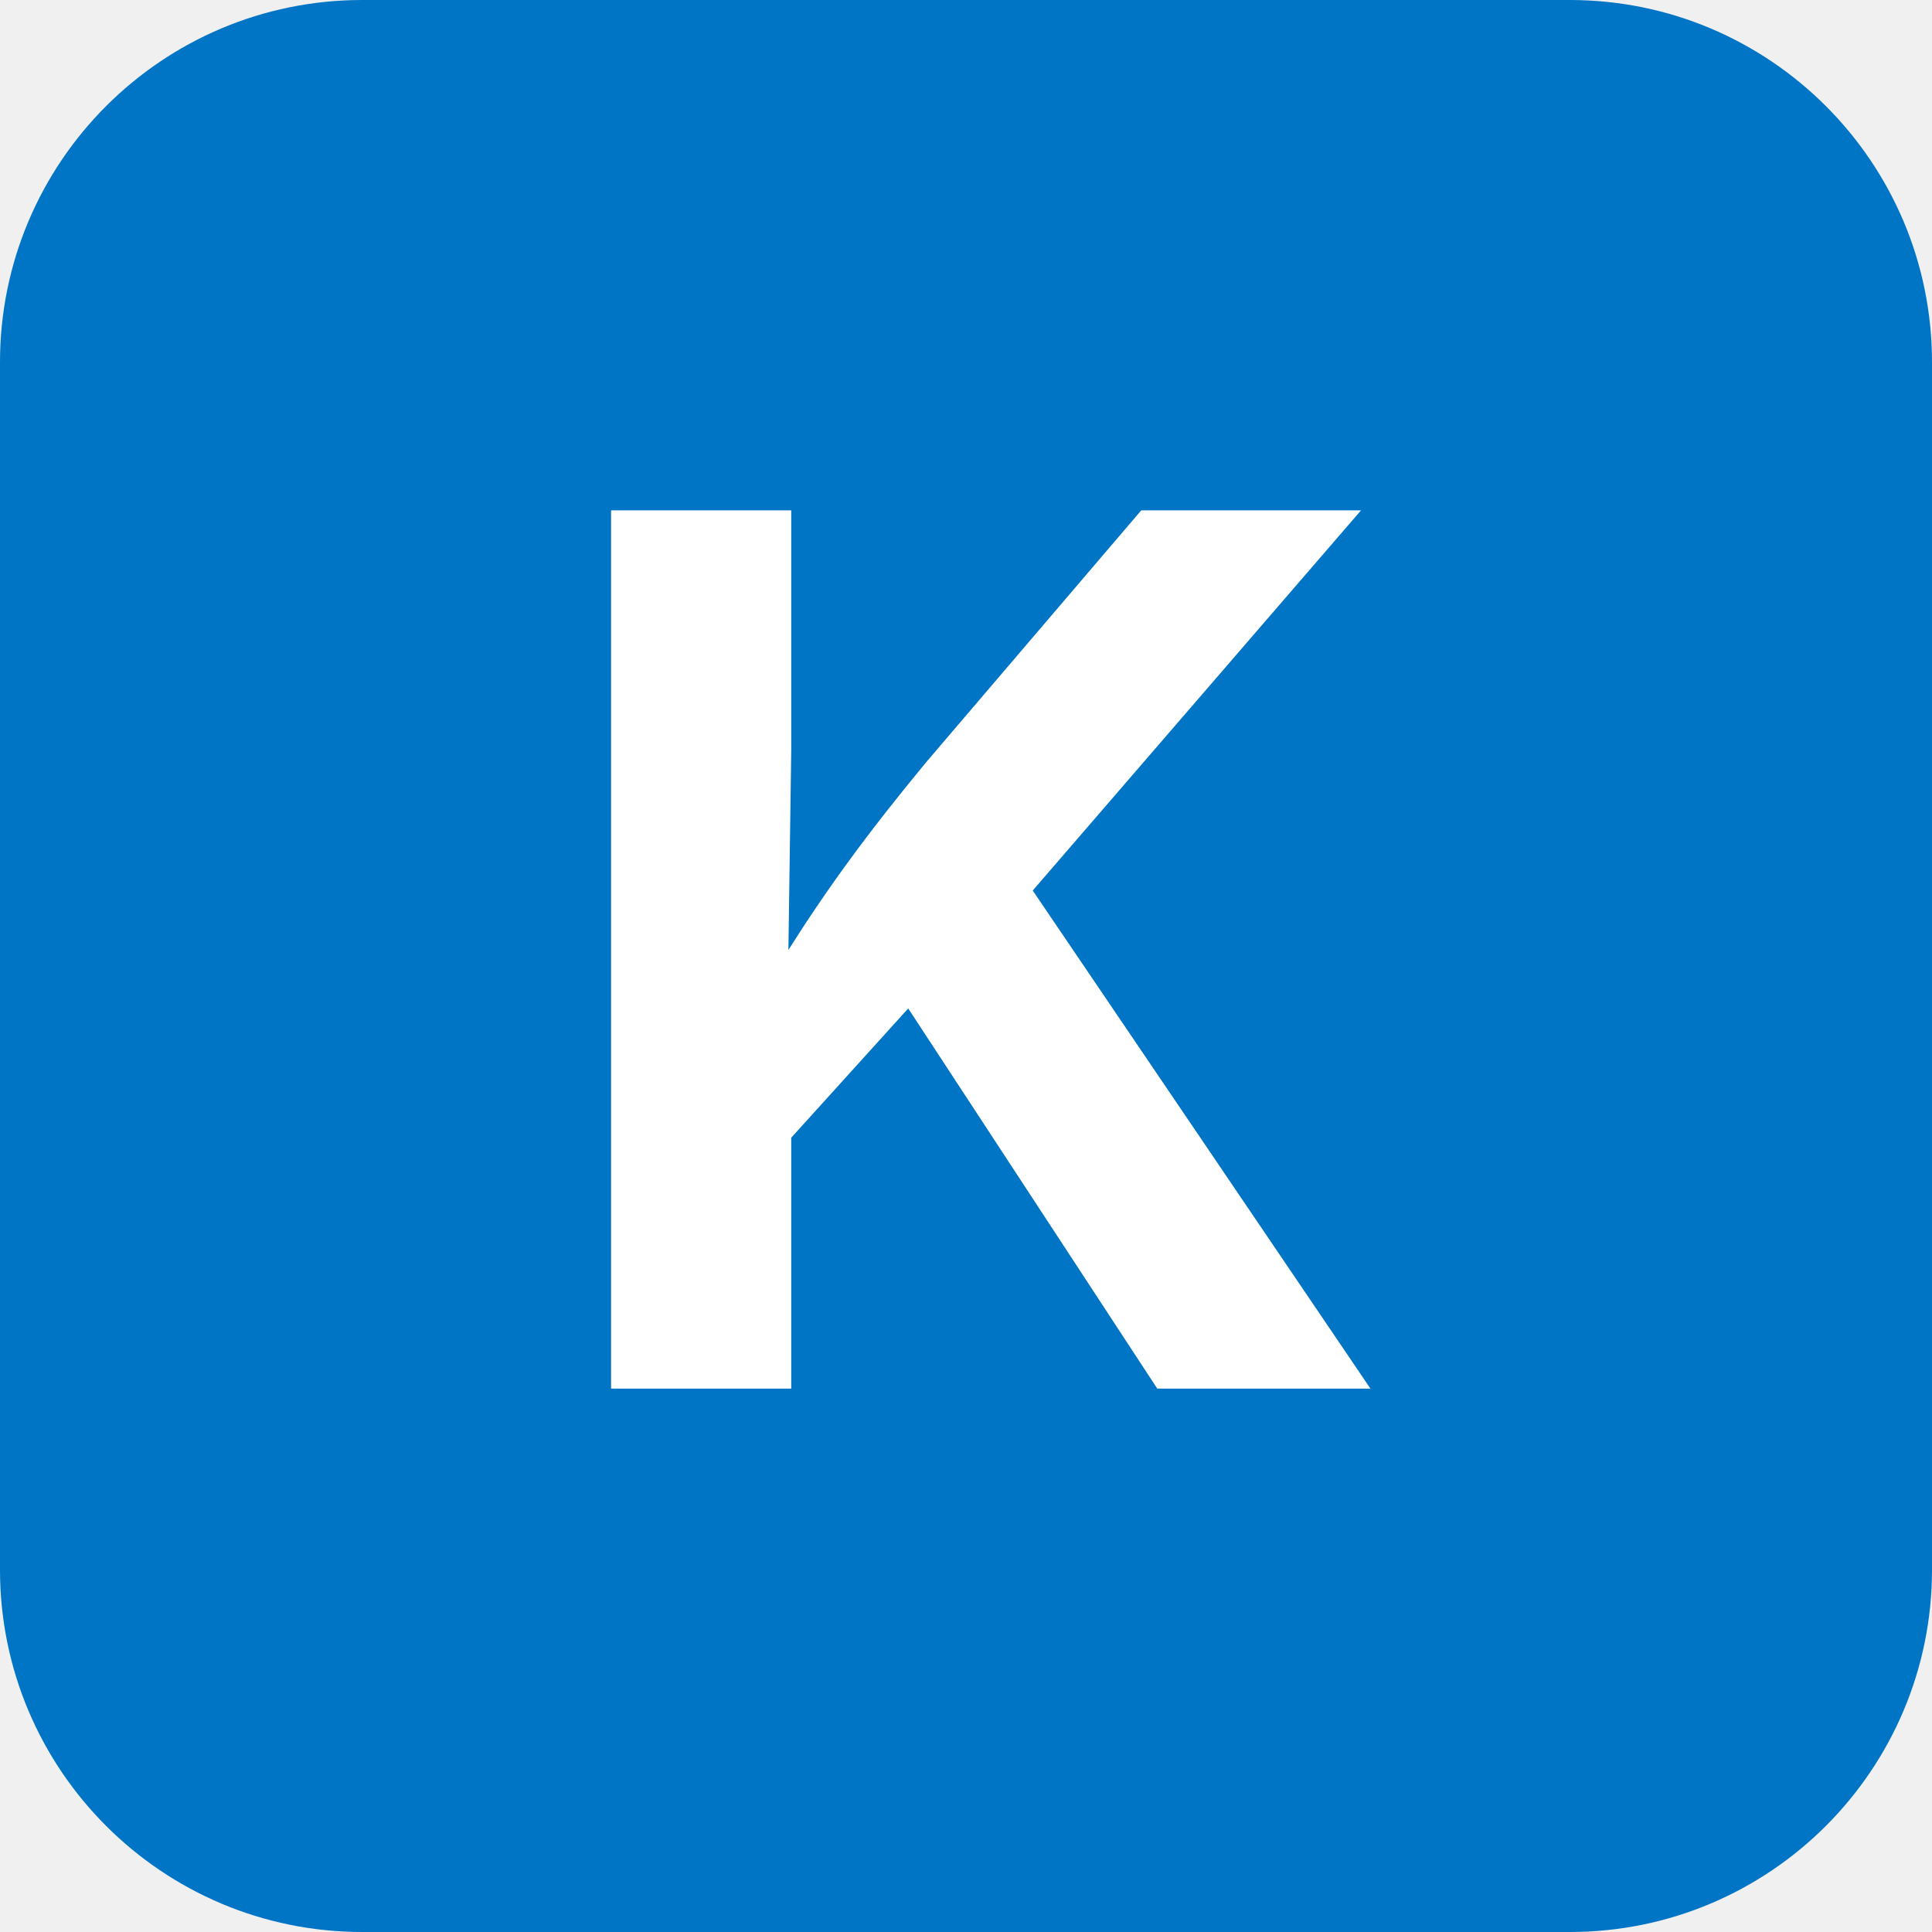
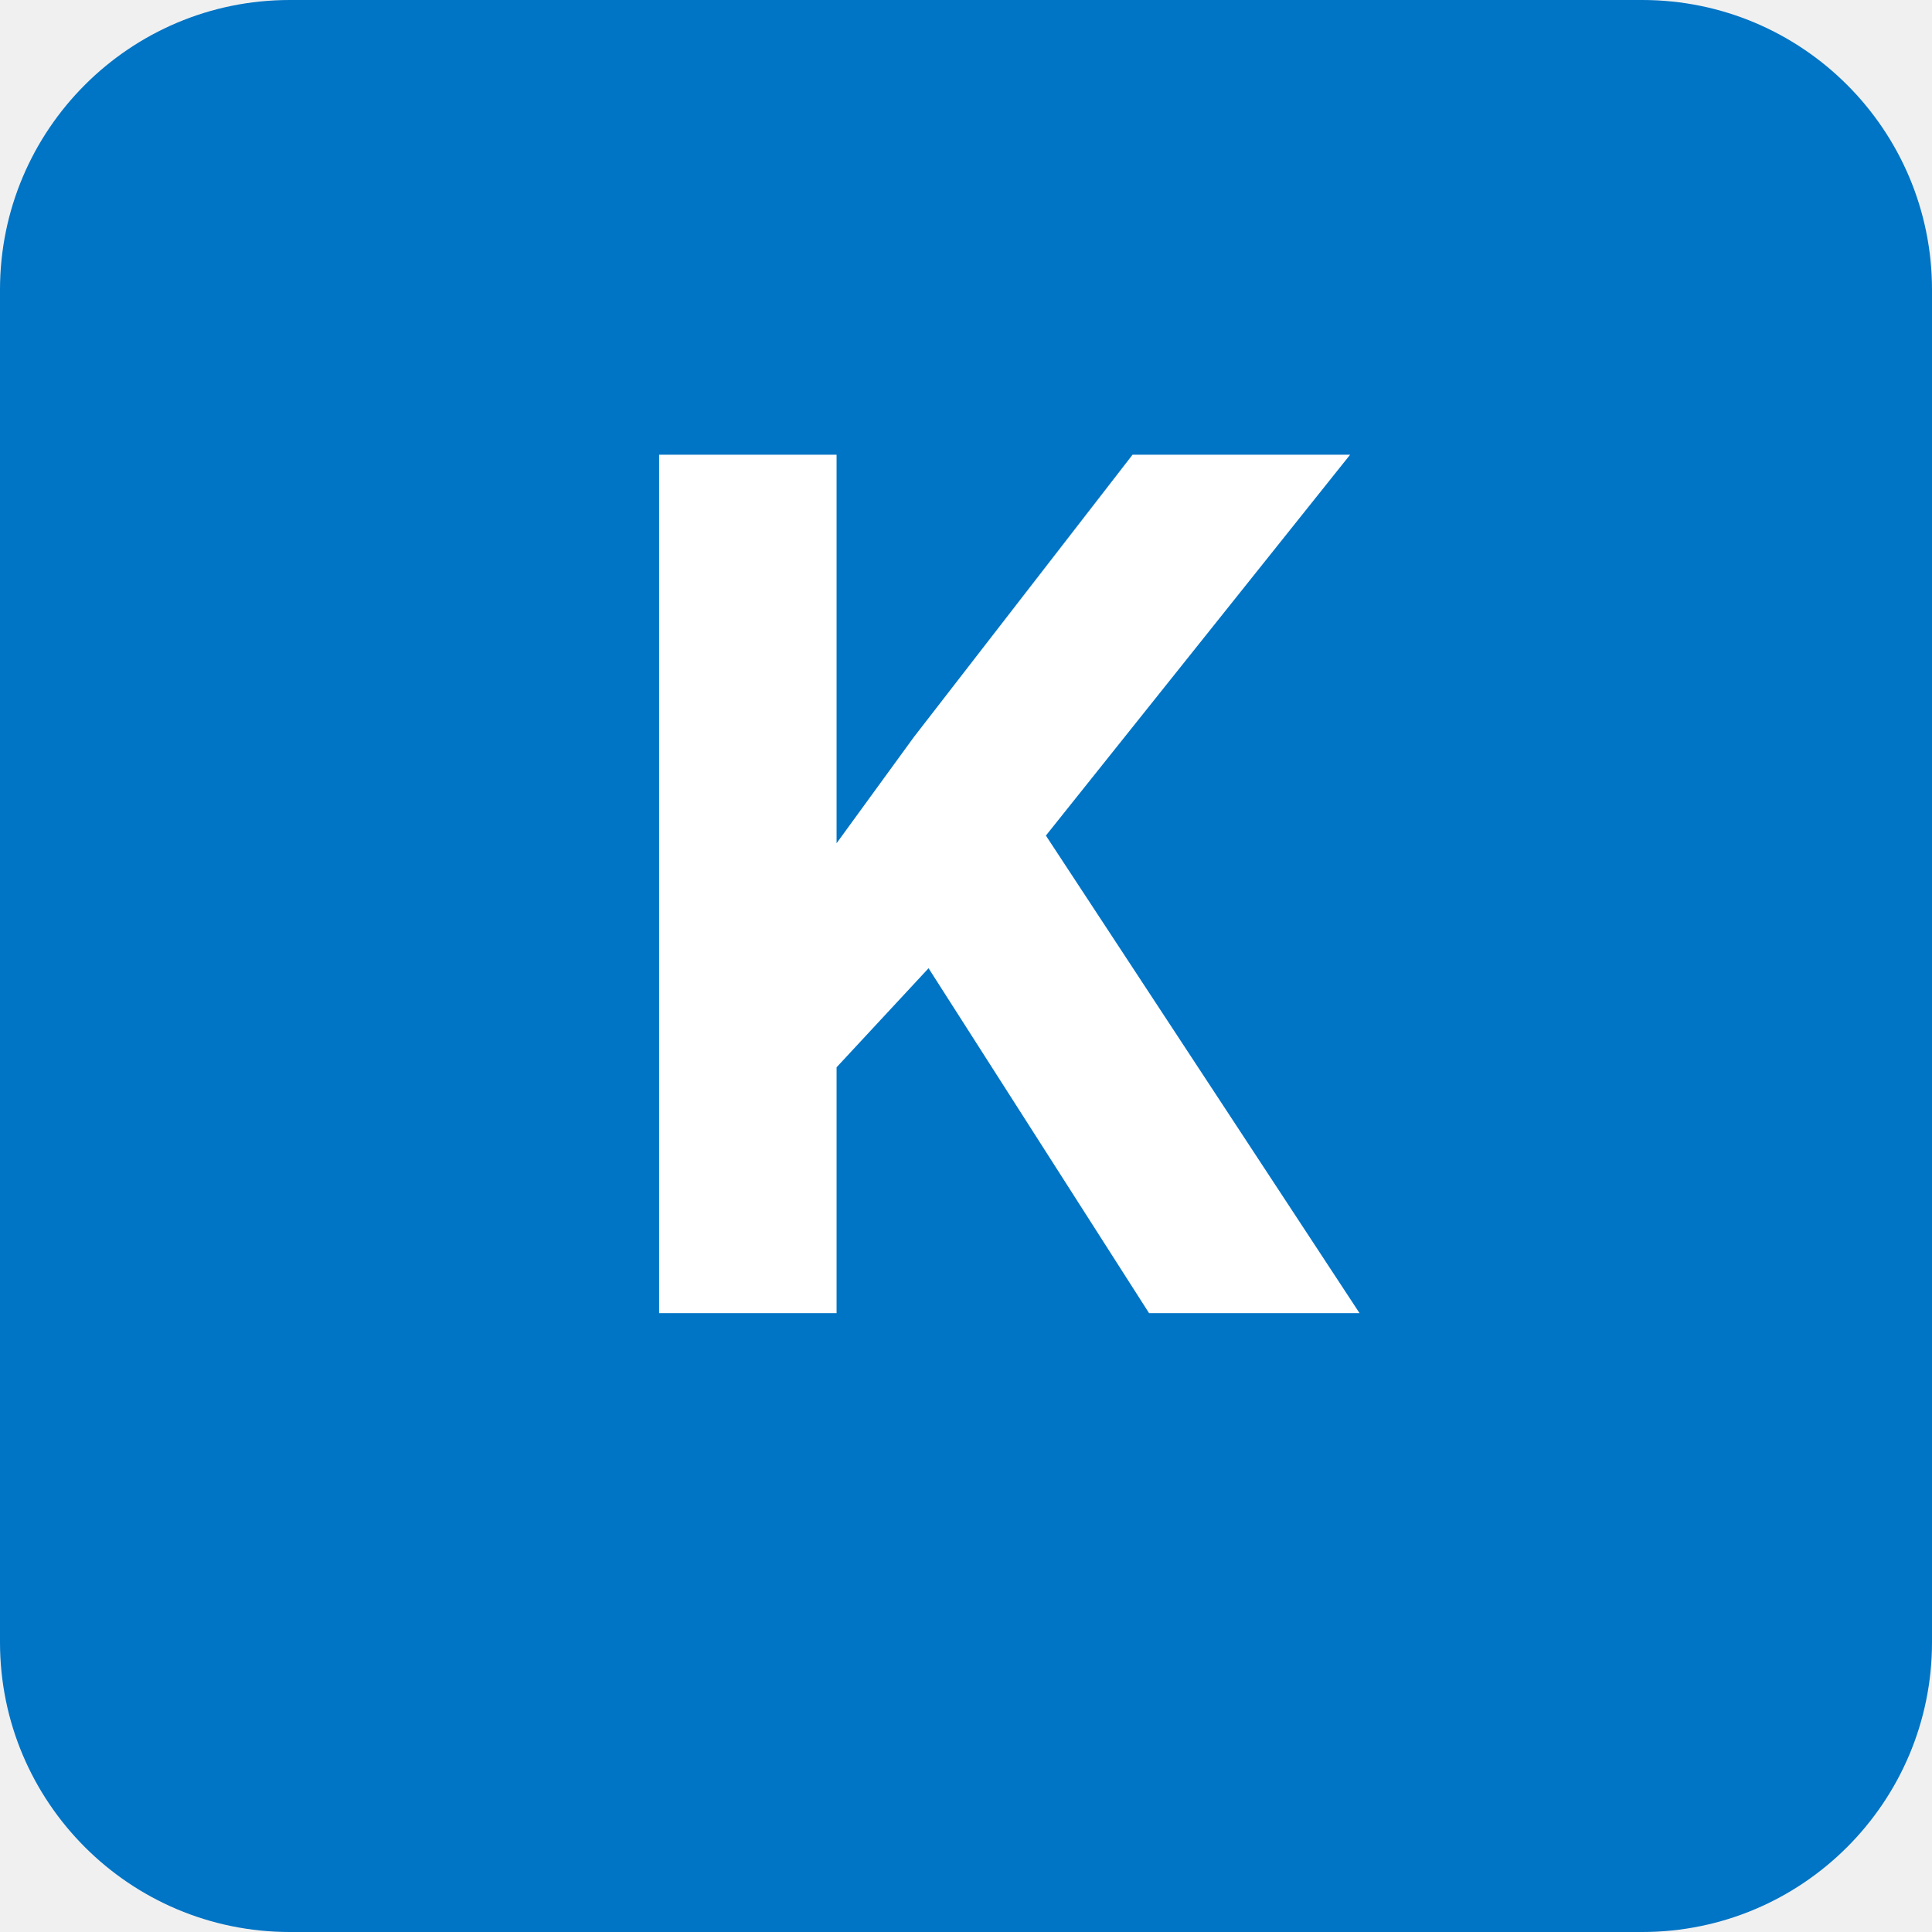
- <svg xmlns="http://www.w3.org/2000/svg" viewBox="0 0 32 32" fill="none">
-   <rect width="32" height="32" rx="6" fill="#0074c5" />
-   <text x="16" y="23" font-family="system-ui, -apple-system, sans-serif" font-size="20" font-weight="700" fill="white" text-anchor="middle">K</text>
+ <svg xmlns="http://www.w3.org/2000/svg" viewBox="0 0 512 512" fill="none">
+   <rect width="512" height="512" rx="76.8" fill="#0074c5" />
+   <text x="256" y="348" font-family="system-ui, -apple-system, BlinkMacSystemFont, Segoe UI, Roboto, sans-serif" font-size="320" font-weight="700" fill="white" text-anchor="middle">K</text>
</svg>
